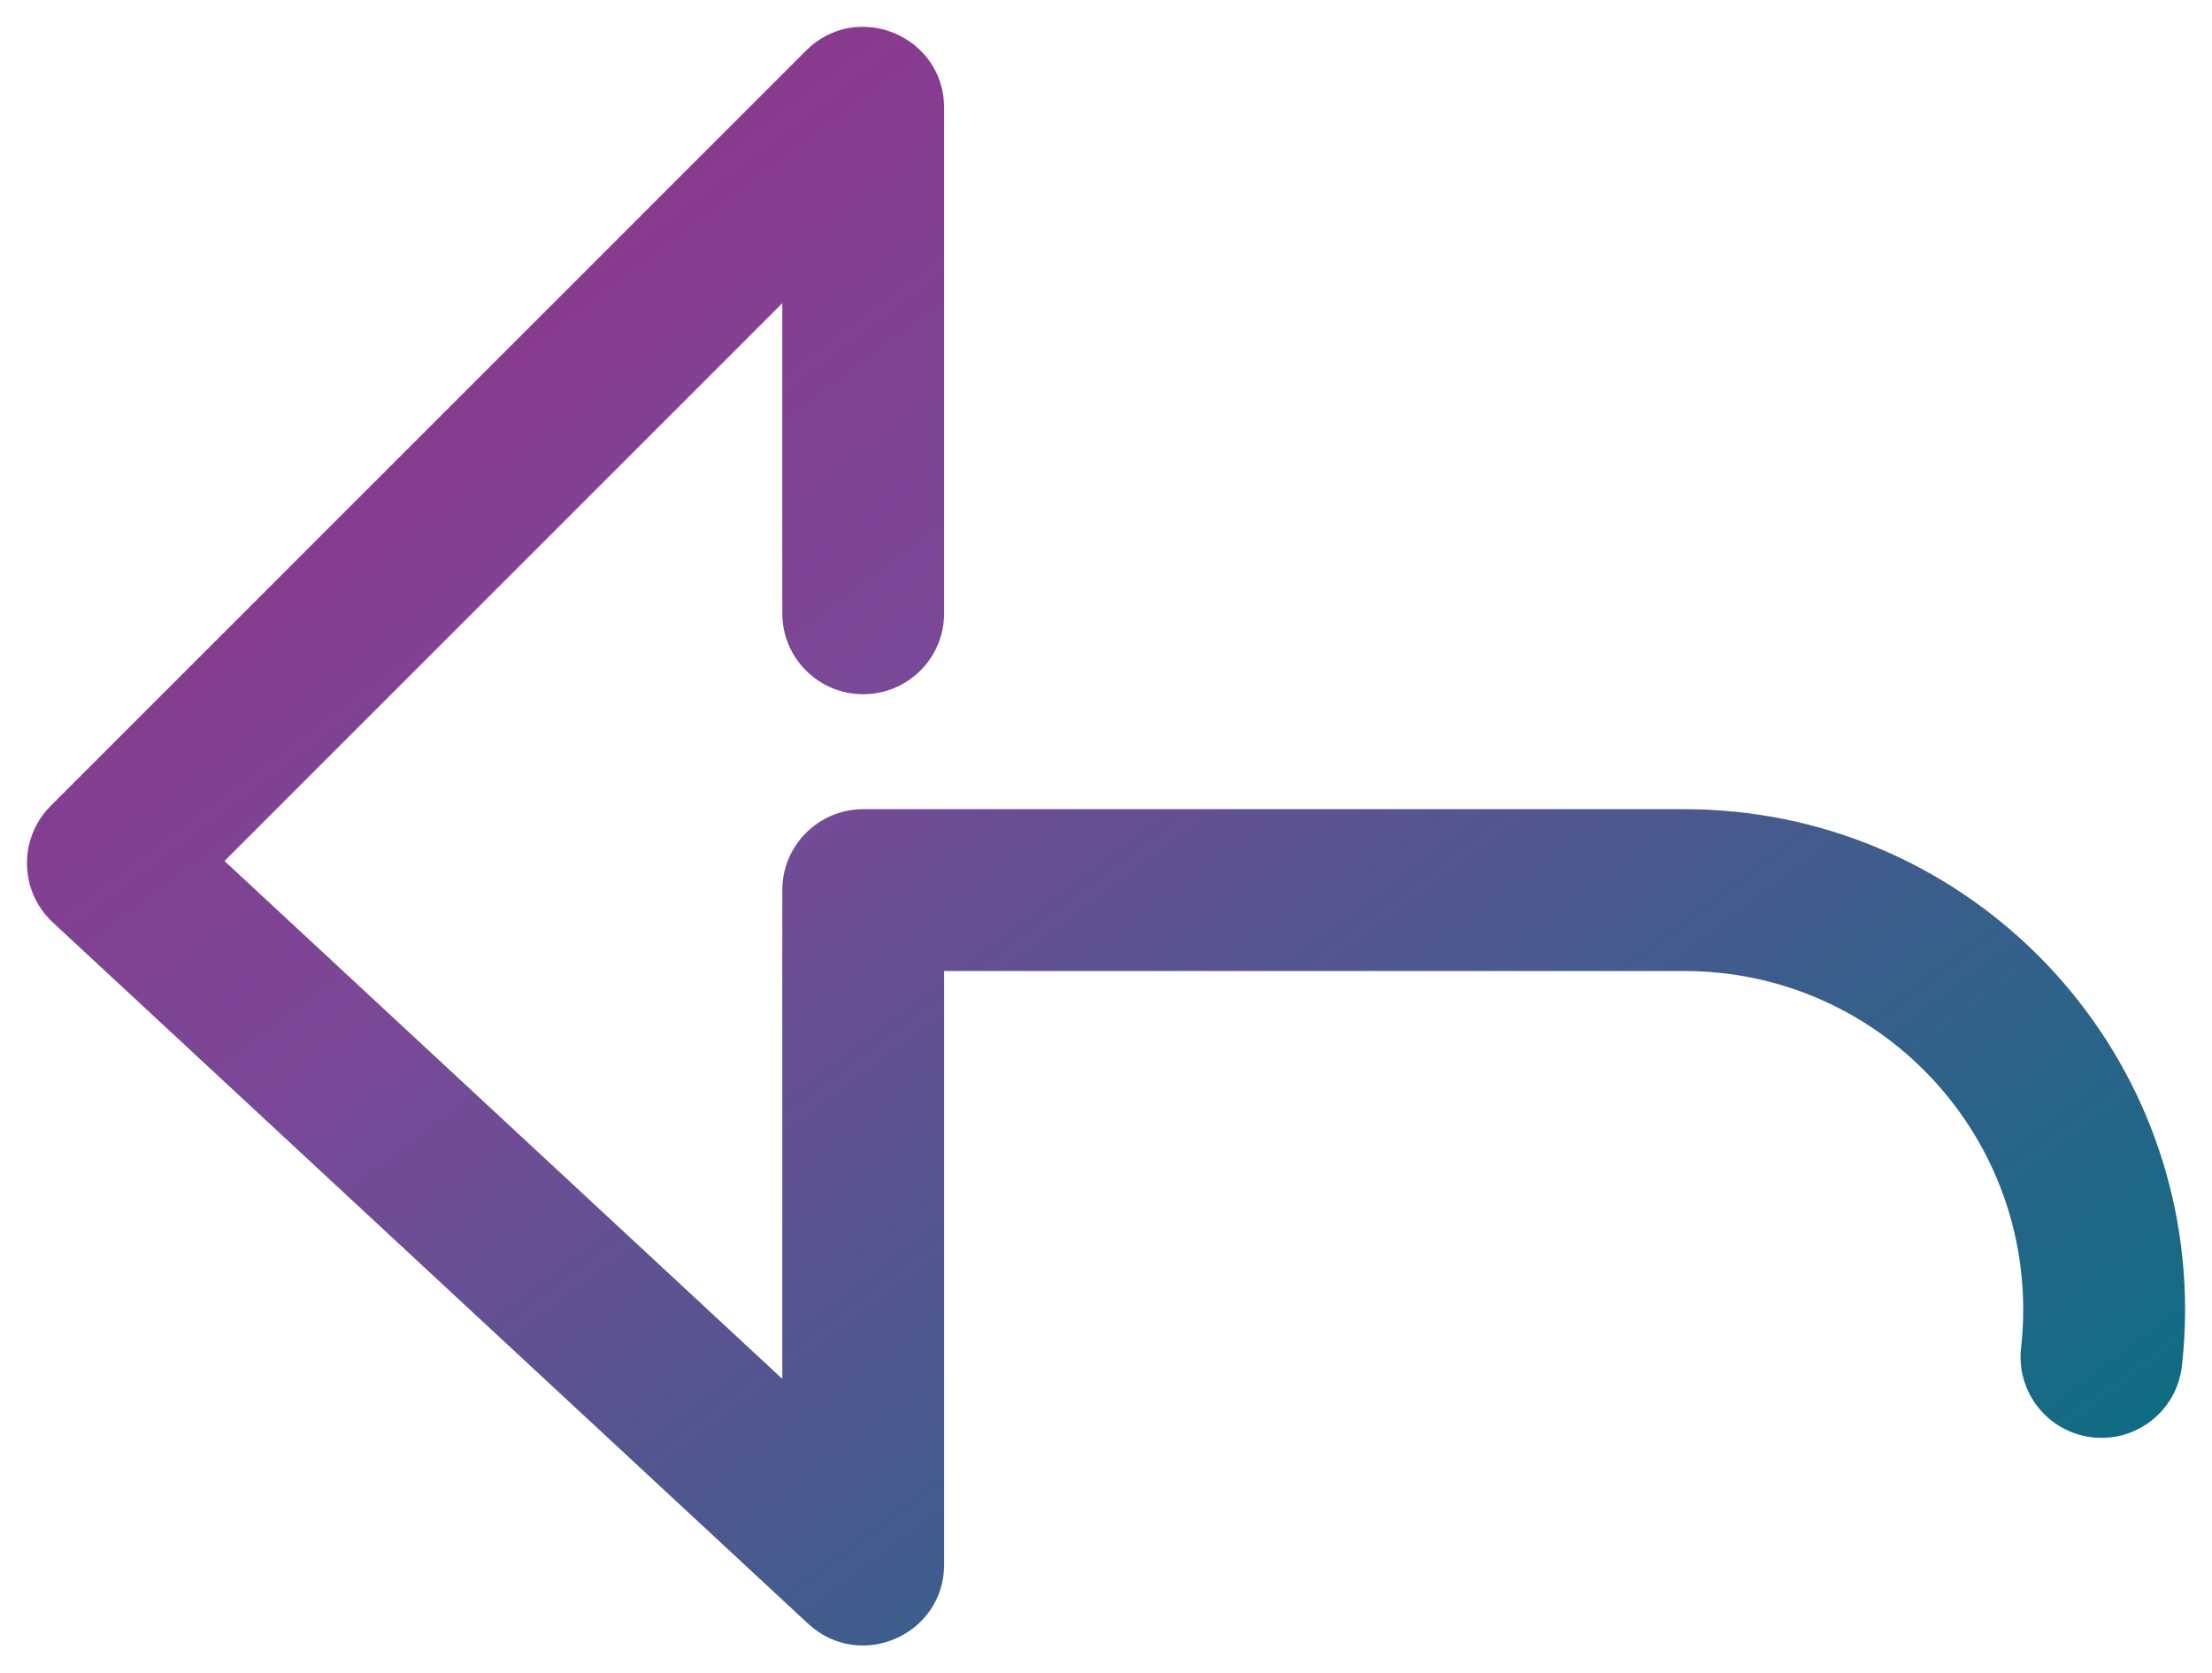
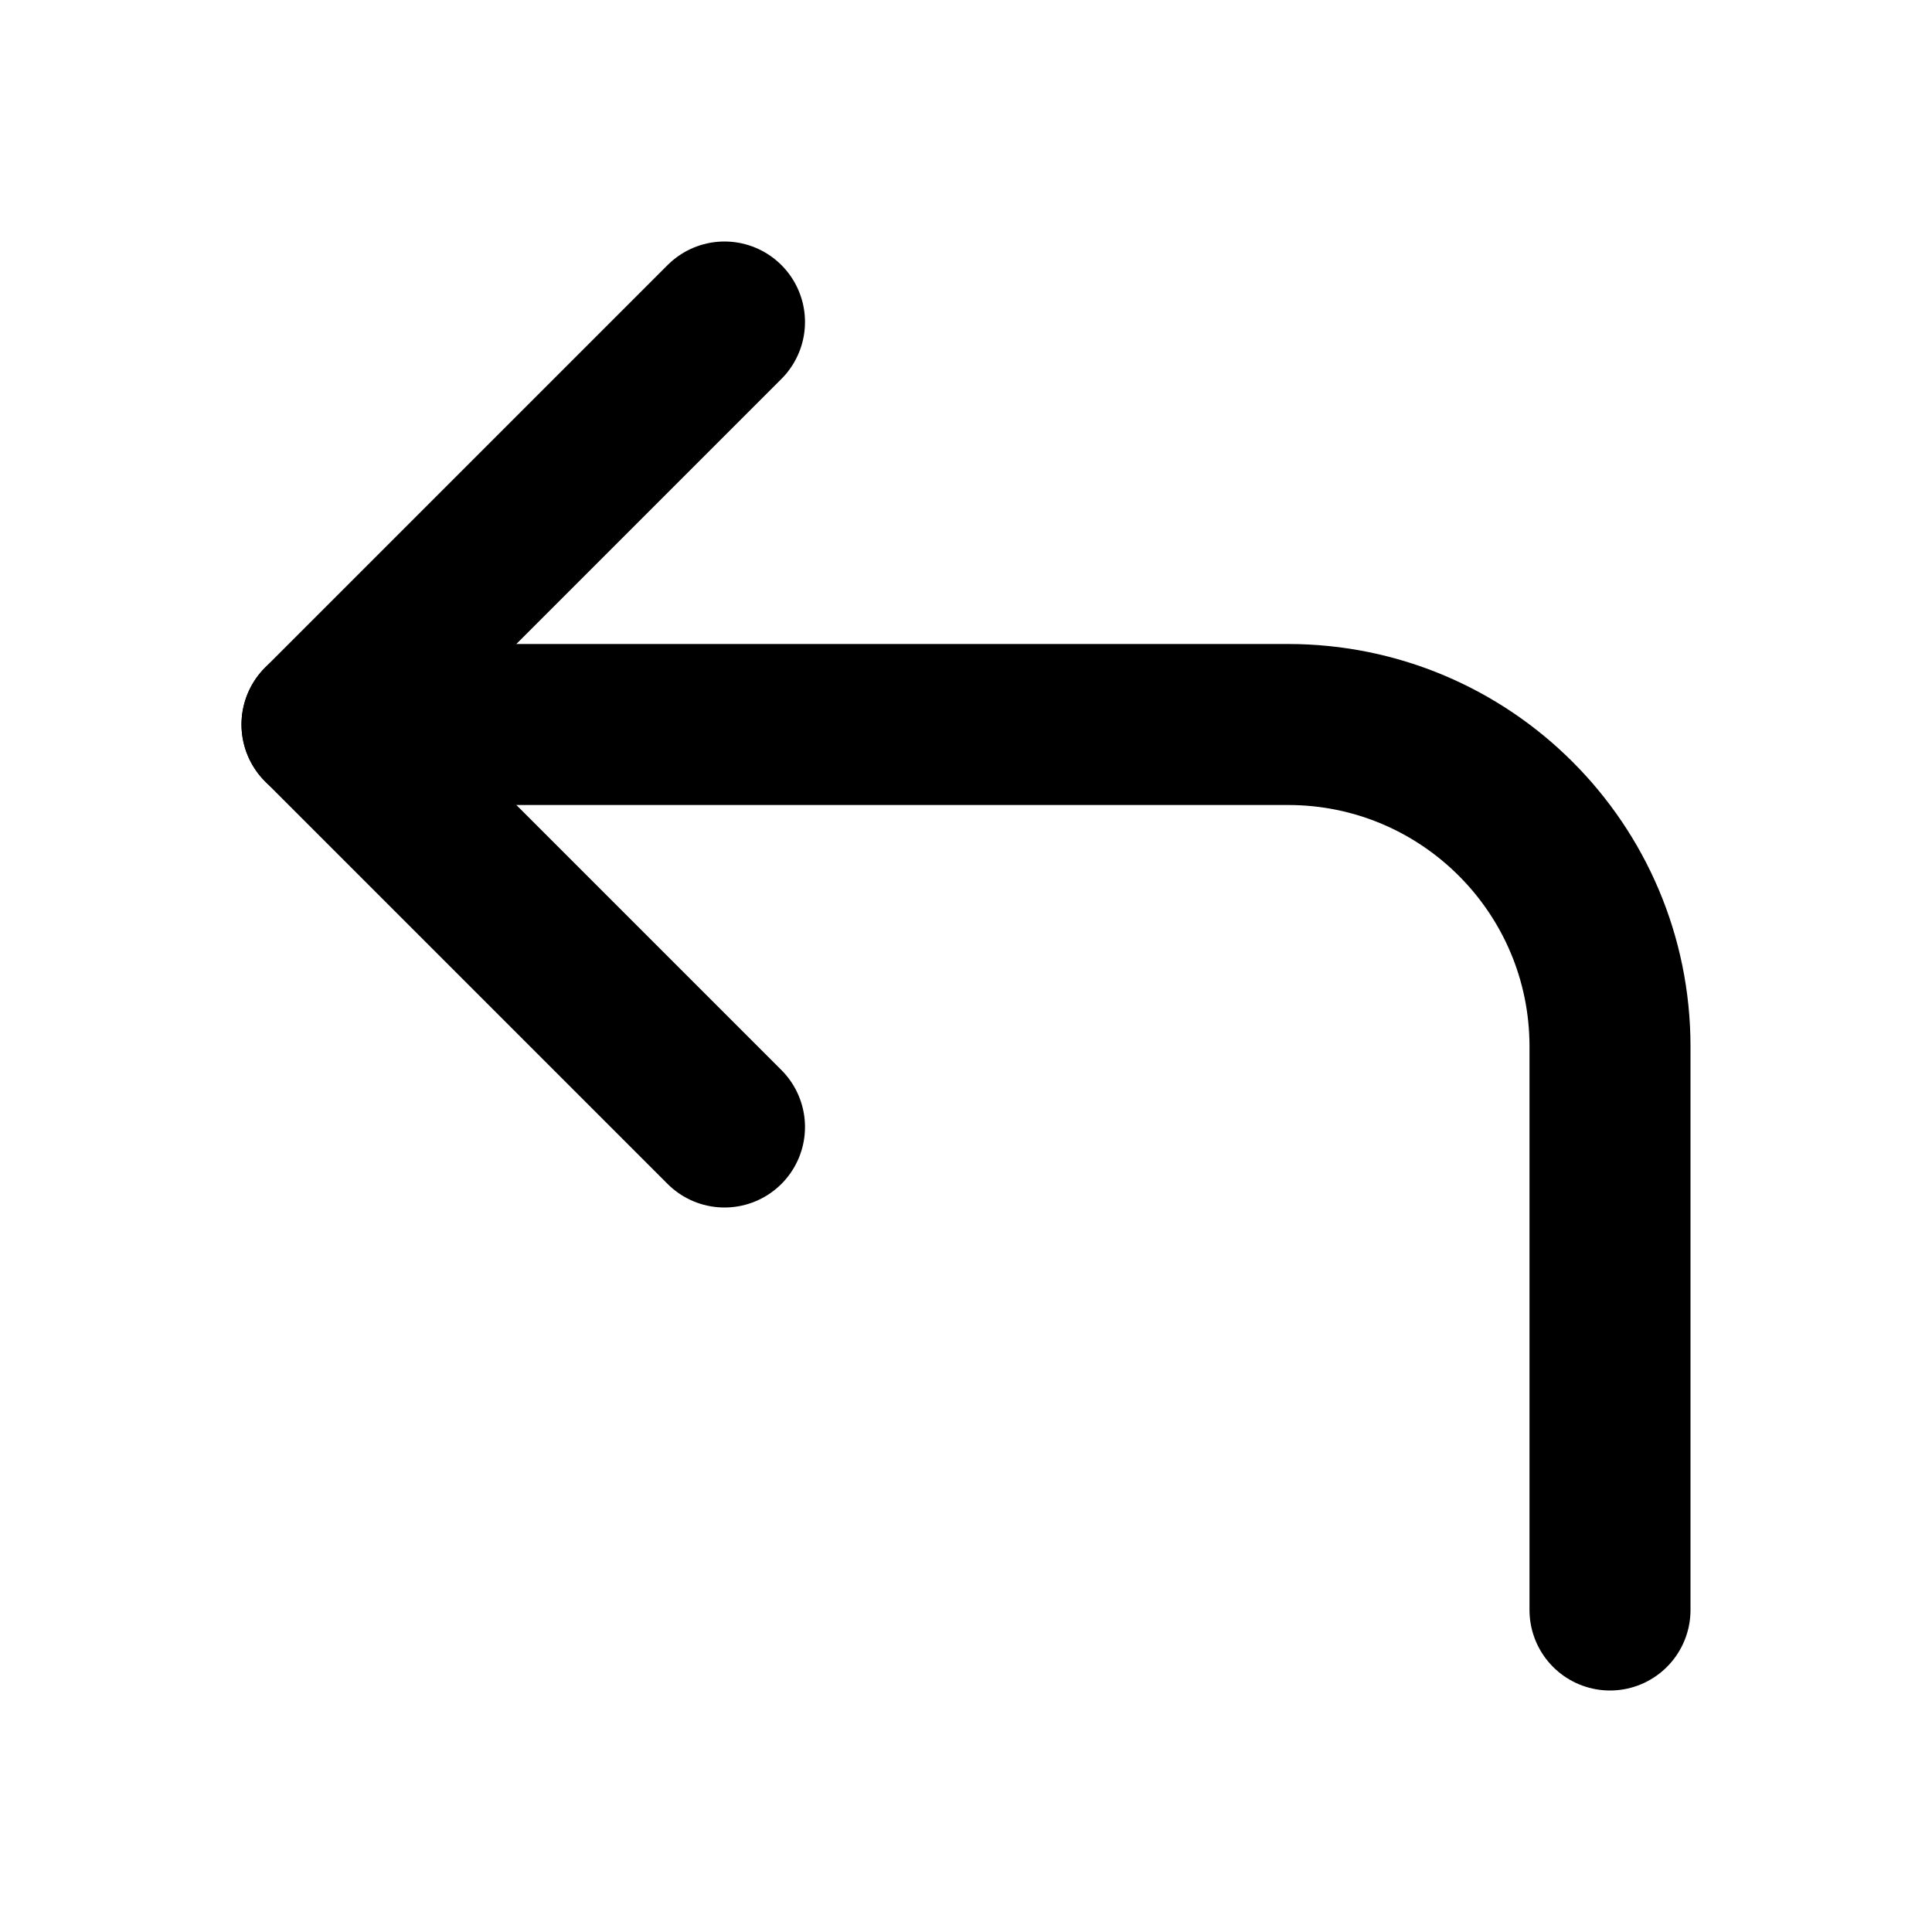
- <svg xmlns="http://www.w3.org/2000/svg" width="41px" height="31px" viewBox="0 0 41 31" version="1.1">
-   <defs>
-     <linearGradient x1="-1.11022302e-14%" y1="1.72254642e-14%" x2="100%" y2="100%" id="linearGradient-1">
-       <stop stop-color="#972C86" offset="0%" />
-       <stop stop-color="#794997" offset="40%" />
-       <stop stop-color="#007180" offset="100%" />
-     </linearGradient>
-   </defs>
-   <g id="E---Notifications" stroke="none" stroke-width="1" fill="none" fill-rule="evenodd">
-     <g id="E1---01a-Notifications---Overview" transform="translate(-42, -1381)" fill="url(#linearGradient-1)" fill-rule="nonzero">
-       <g id="Group-13" transform="translate(20, 1364)">
-         <g id="Group-24-Copy-3" transform="translate(11, 0)">
-           <g id="_icon/reply/l/active" transform="translate(8, 9)">
-             <path d="M20.5,37 C20.5,38.31 18.939,38.99 17.979,38.099 L3.979,25.099 C3.356,24.521 3.338,23.541 3.939,22.939 L17.939,8.939 C18.884,7.994 20.5,8.664 20.5,10 L20.5,19.369 C20.5,20.198 19.828,20.869 19,20.869 C18.172,20.869 17.5,20.198 17.5,19.369 L17.5,13.621 L7.161,23.96 L17.5,33.56 L17.5,24.5 C17.5,23.672 18.172,23 19,23 L34.222,23 C39.347,23 43.501,27.154 43.501,32.279 C43.501,32.627 43.481,32.976 43.442,33.323 C43.349,34.146 42.606,34.738 41.783,34.644 C40.96,34.551 40.368,33.808 40.461,32.985 C40.488,32.751 40.501,32.515 40.501,32.279 C40.501,28.811 37.69,26 34.222,26 L20.5,26 L20.5,37 Z" id="Path" />
-           </g>
-         </g>
-       </g>
-     </g>
-   </g>
+ <svg xmlns="http://www.w3.org/2000/svg" width="24" height="24" viewBox="0 0 24 24" fill="none" stroke="currentColor" stroke-width="2" stroke-linecap="round" stroke-linejoin="round" class="feather feather-corner-up-left">
+   <polyline points="9 14 4 9 9 4" />
+   <path d="M20 20v-7a4 4 0 0 0-4-4H4" />
</svg>
